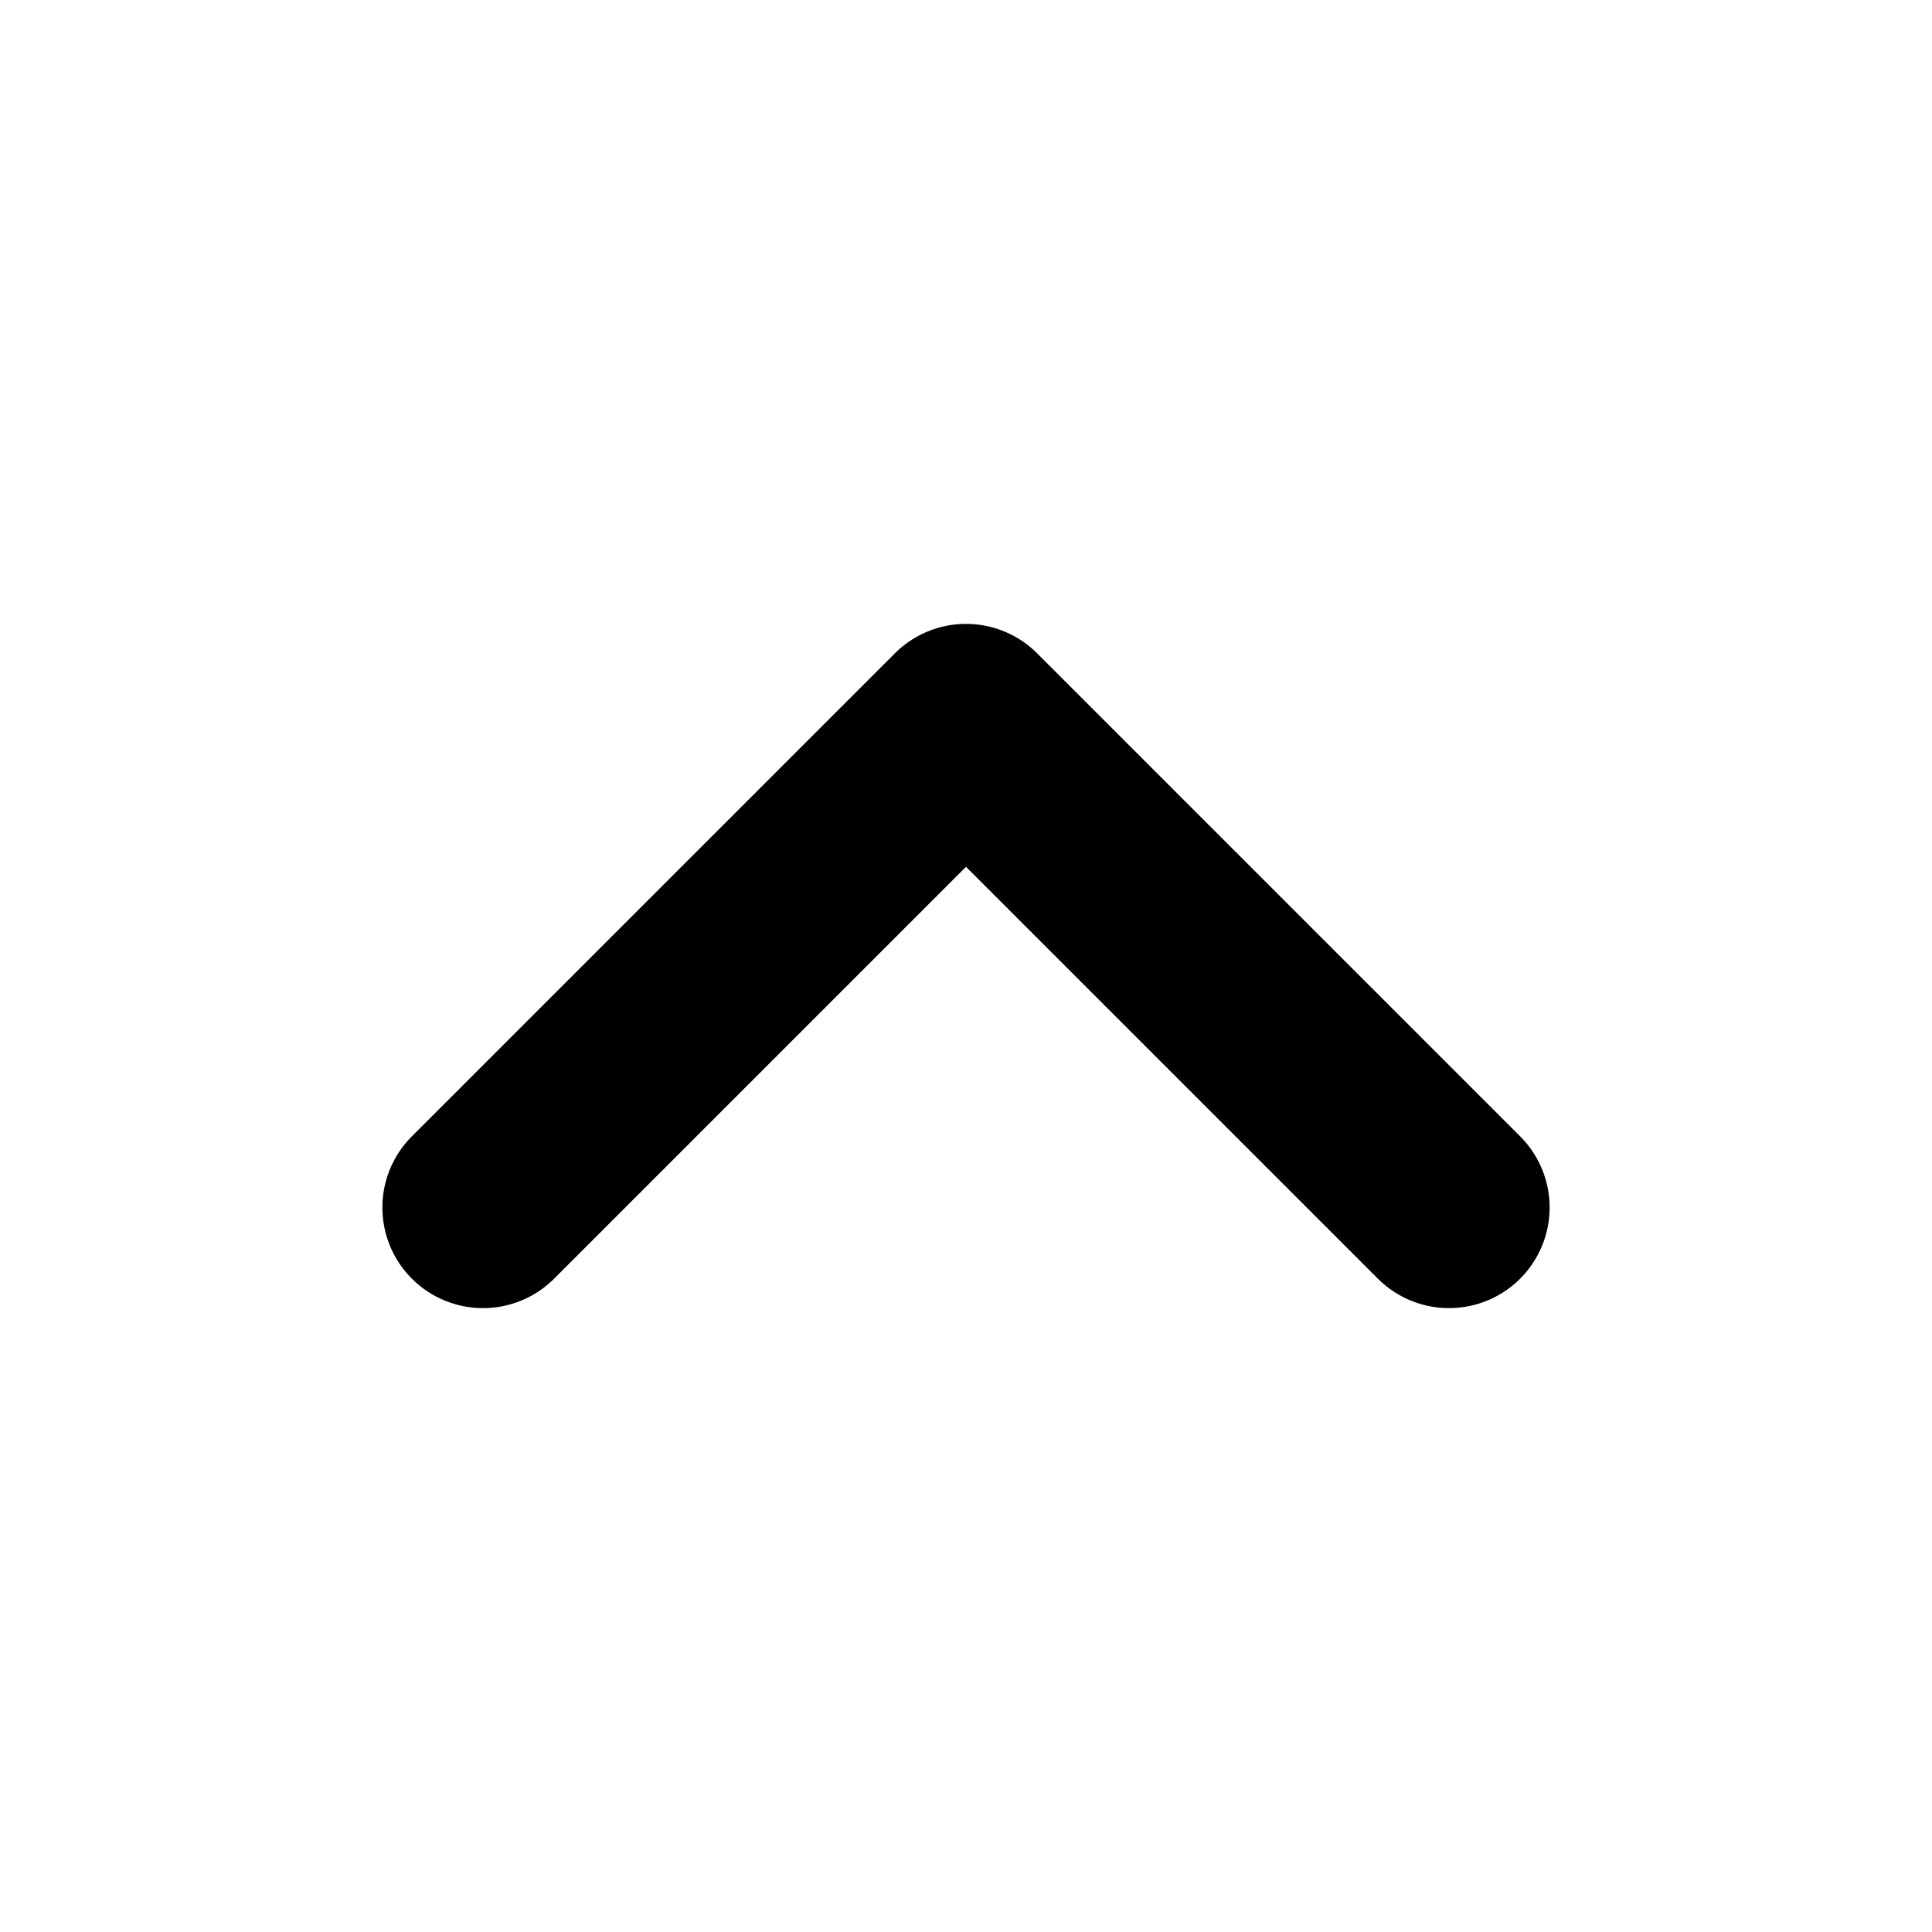
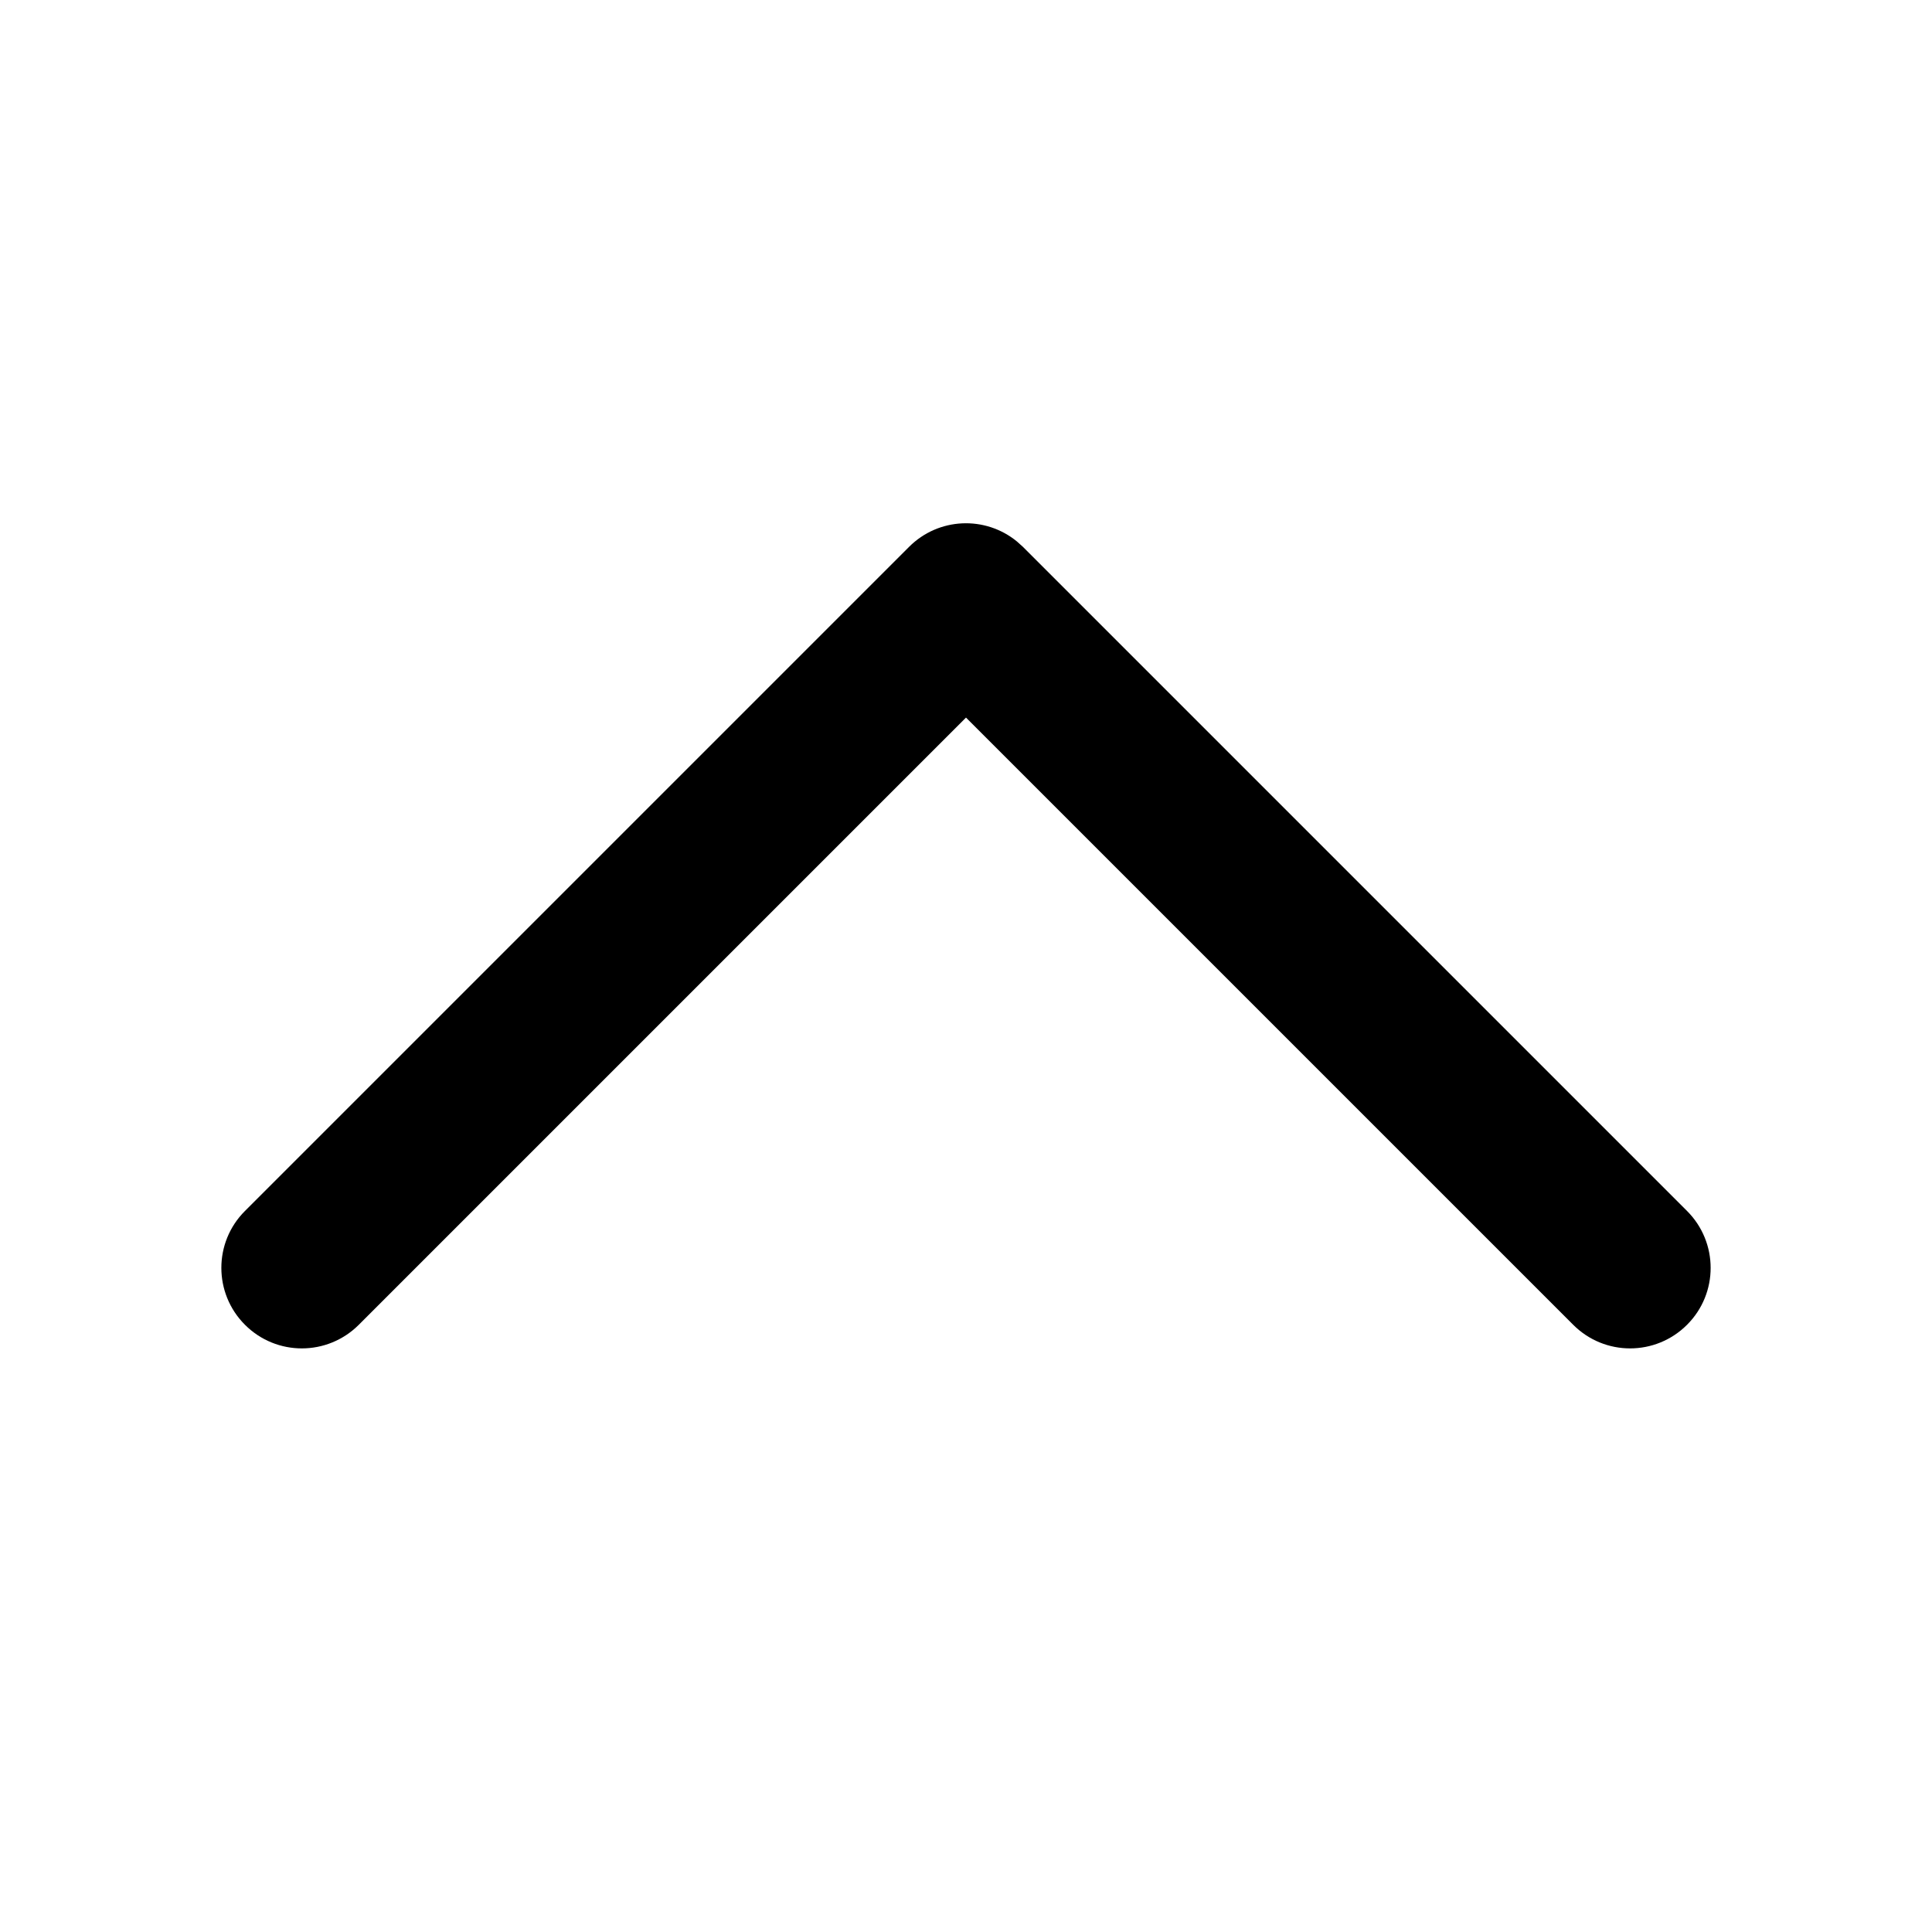
- <svg xmlns="http://www.w3.org/2000/svg" id="angle-up-solid" width="24" height="24" viewBox="0 0 24 24" fill="none">
-   <path d="M6 15l6-6 6 6" stroke="currentColor" stroke-width="2.5" stroke-linecap="round" stroke-linejoin="round" />
+ <svg xmlns="http://www.w3.org/2000/svg" id="angle-up-solid" width="24" height="24" viewBox="0 0 24 24" fill="currentColor" aria-hidden="true">
+   <g transform="rotate(180 12 12)">
+     <g>
+       <path fill="currentColor" d="M19.543 7.543c0.391 -0.391 1.024 -0.391 1.414 0 0.391 0.391 0.391 1.024 0 1.414l-8.25 8.25c-0.366 0.366 -0.945 0.389 -1.338 0.068l-0.076 -0.068 -8.25 -8.25c-0.391 -0.391 -0.391 -1.024 0 -1.414 0.391 -0.391 1.024 -0.391 1.414 0L12 15.086z" stroke-width="1" />
+     </g>
+   </g>
</svg>
